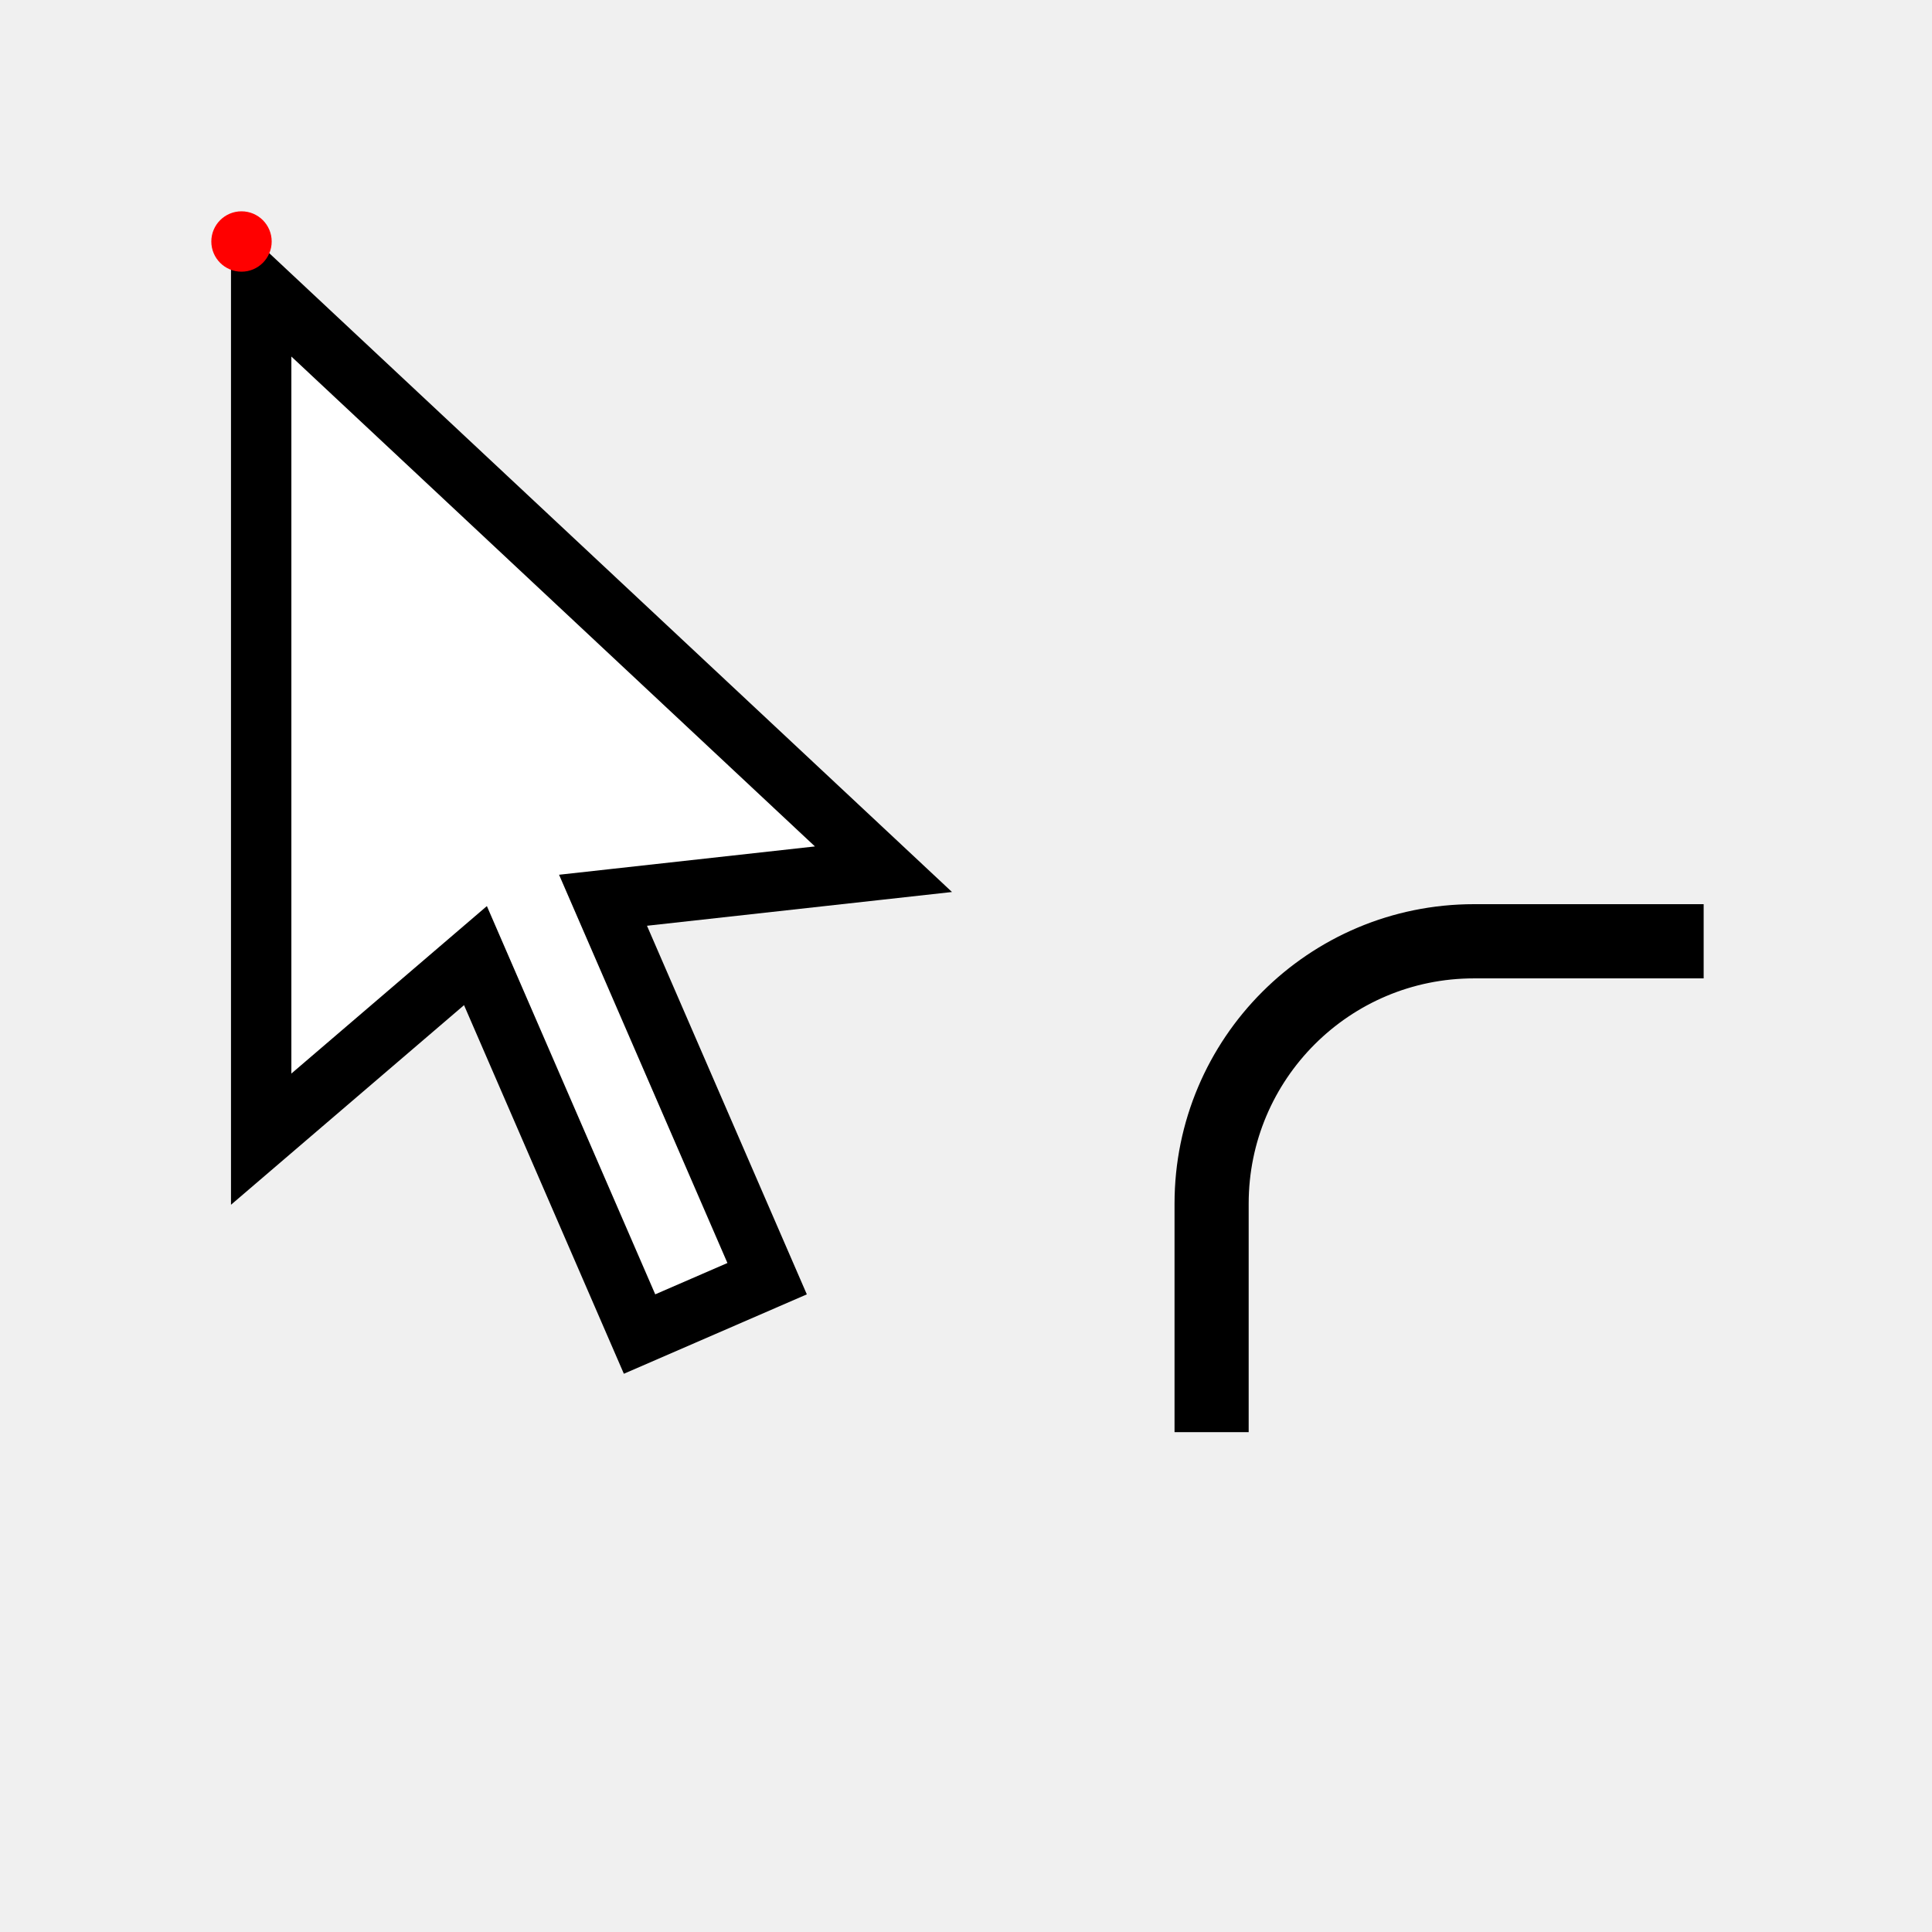
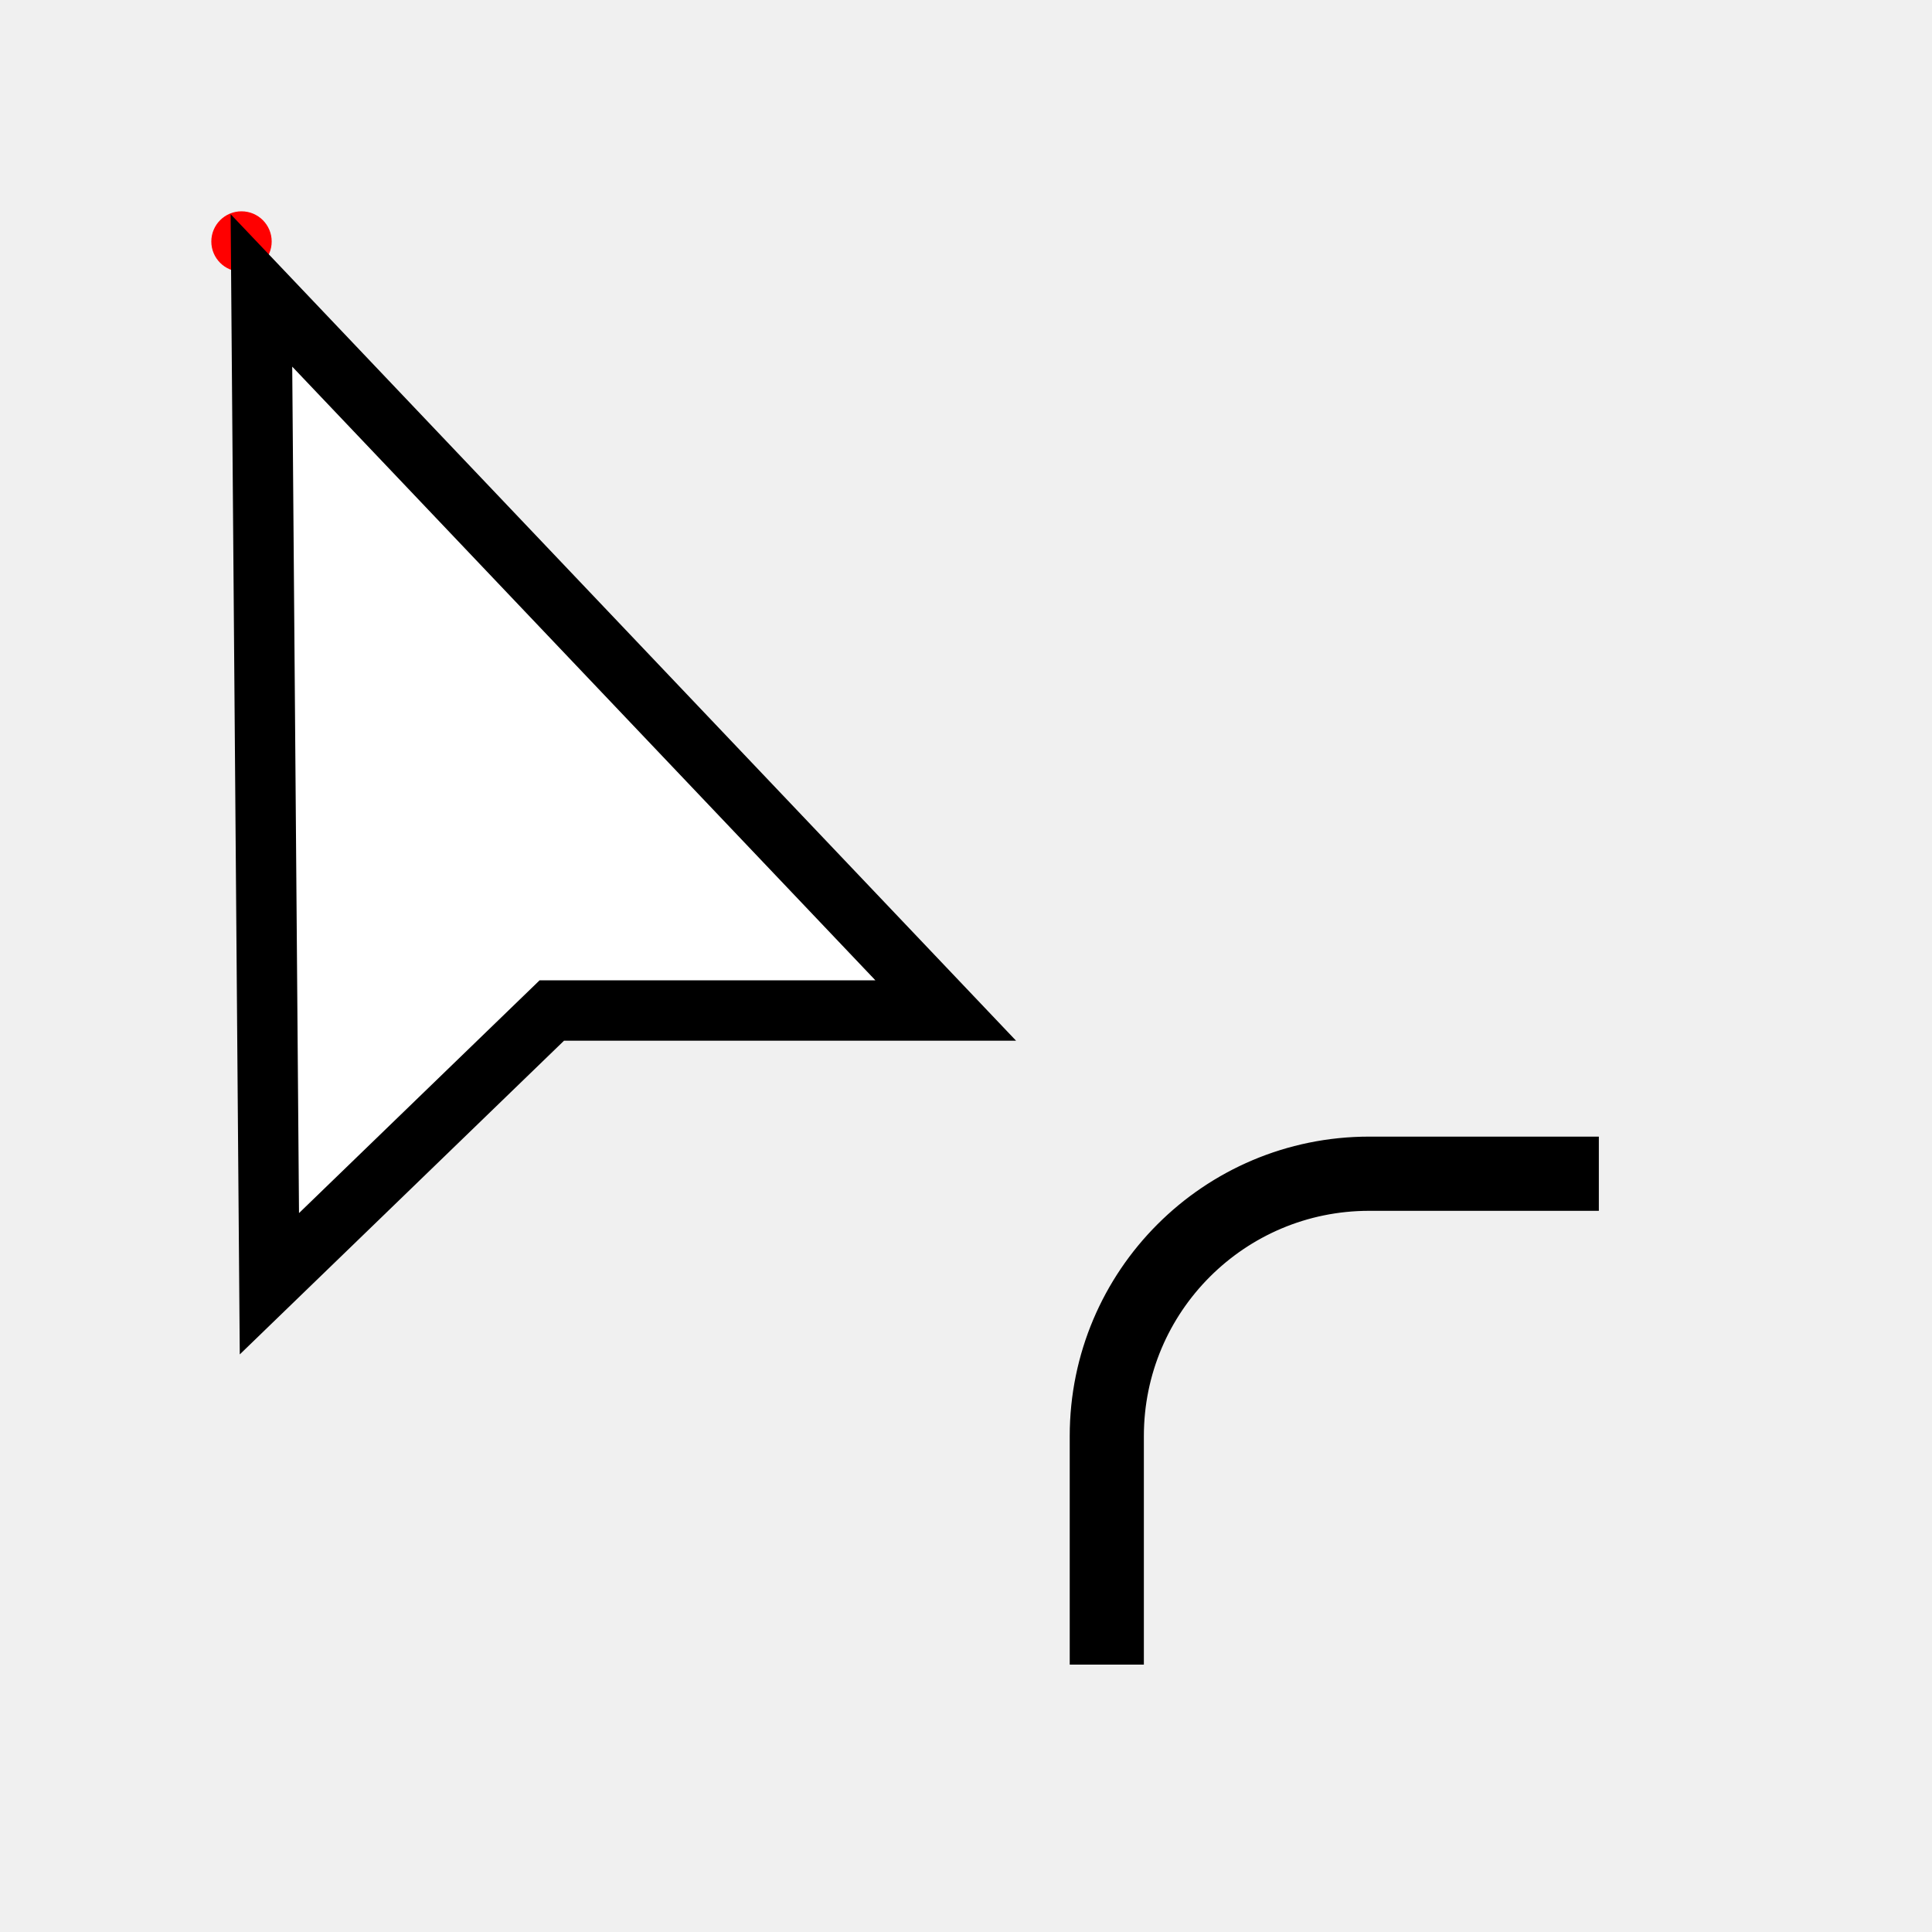
<svg xmlns="http://www.w3.org/2000/svg" width="32" height="32" viewBox="0 0 32 32">
  <g id="Layer_1" data-name="Layer 1">
-     <path id="glyph" d="M4.326 18.868 L4.326 4.753 L14.633 14.397 L9.988 14.911 L12.706 21.179 L10.593 22.096 L7.875 15.828 Z" fill="#ffffff" stroke="#000000" stroke-miterlimit="10" />
+     <path d="M18.218 23.786 C18.218 21.323 20.215 19.326 22.678 19.326 L25.982 19.326 L25.982 19.555 L22.678 19.555 C20.341 19.555 18.446 21.449 18.446 23.786 L18.446 27.071 L18.218 27.071 Z" fill="#000000" stroke="#000000" stroke-miterlimit="10" />
    <path id="hotspot" d="M4.5 4 C4.5 4.276 4.276 4.5 4 4.5 C3.724 4.5 3.5 4.276 3.5 4 C3.5 3.724 3.724 3.5 4 3.5 C4.276 3.5 4.5 3.724 4.5 4 Z" fill="#ff0000" />
-     <path d="M19.954 19.936 C19.954 17.473 21.951 15.476 24.414 15.476 L27.718 15.476 L27.718 15.705 L24.414 15.705 C22.077 15.705 20.182 17.599 20.182 19.936 L20.182 23.221 L19.954 23.221 Z" fill="#000000" stroke="#000000" stroke-miterlimit="10" />
+     <path d="M9.14 16.737 L15.664 16.737 L4.33 4.81 L4.462 21.263 Z" fill="#ffffff" stroke="#000000" stroke-miterlimit="10" />
  </g>
</svg>
